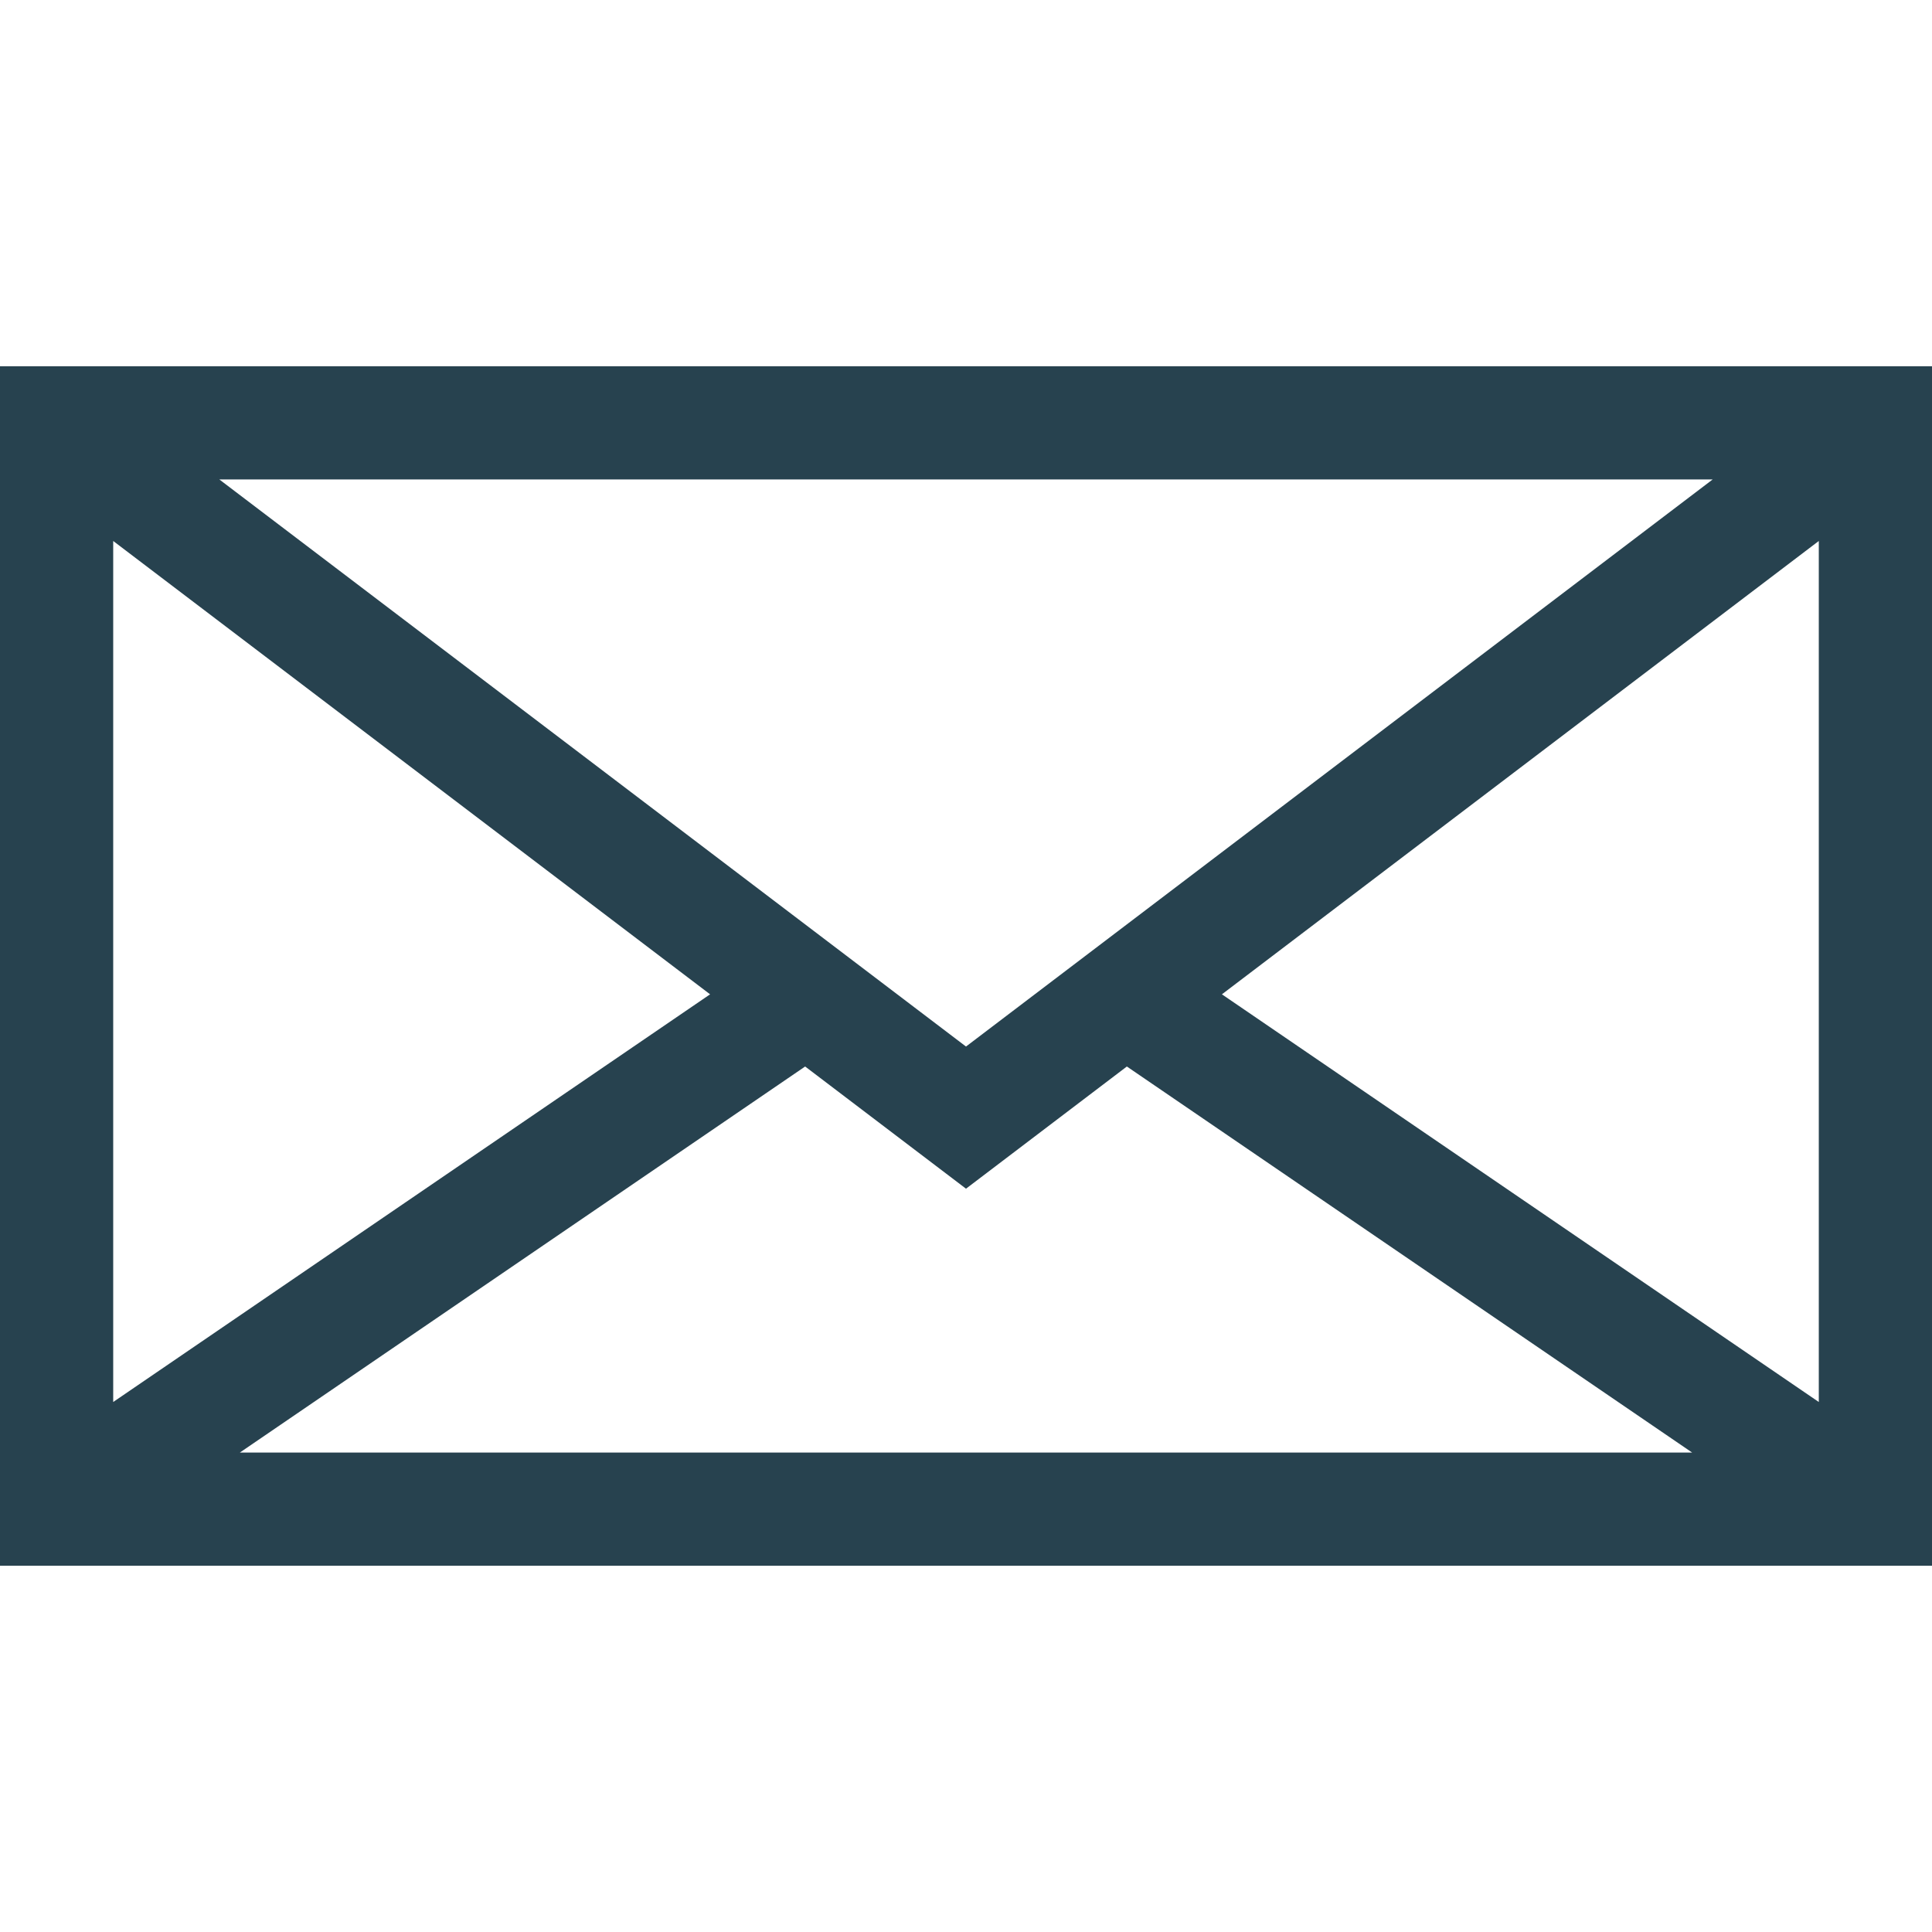
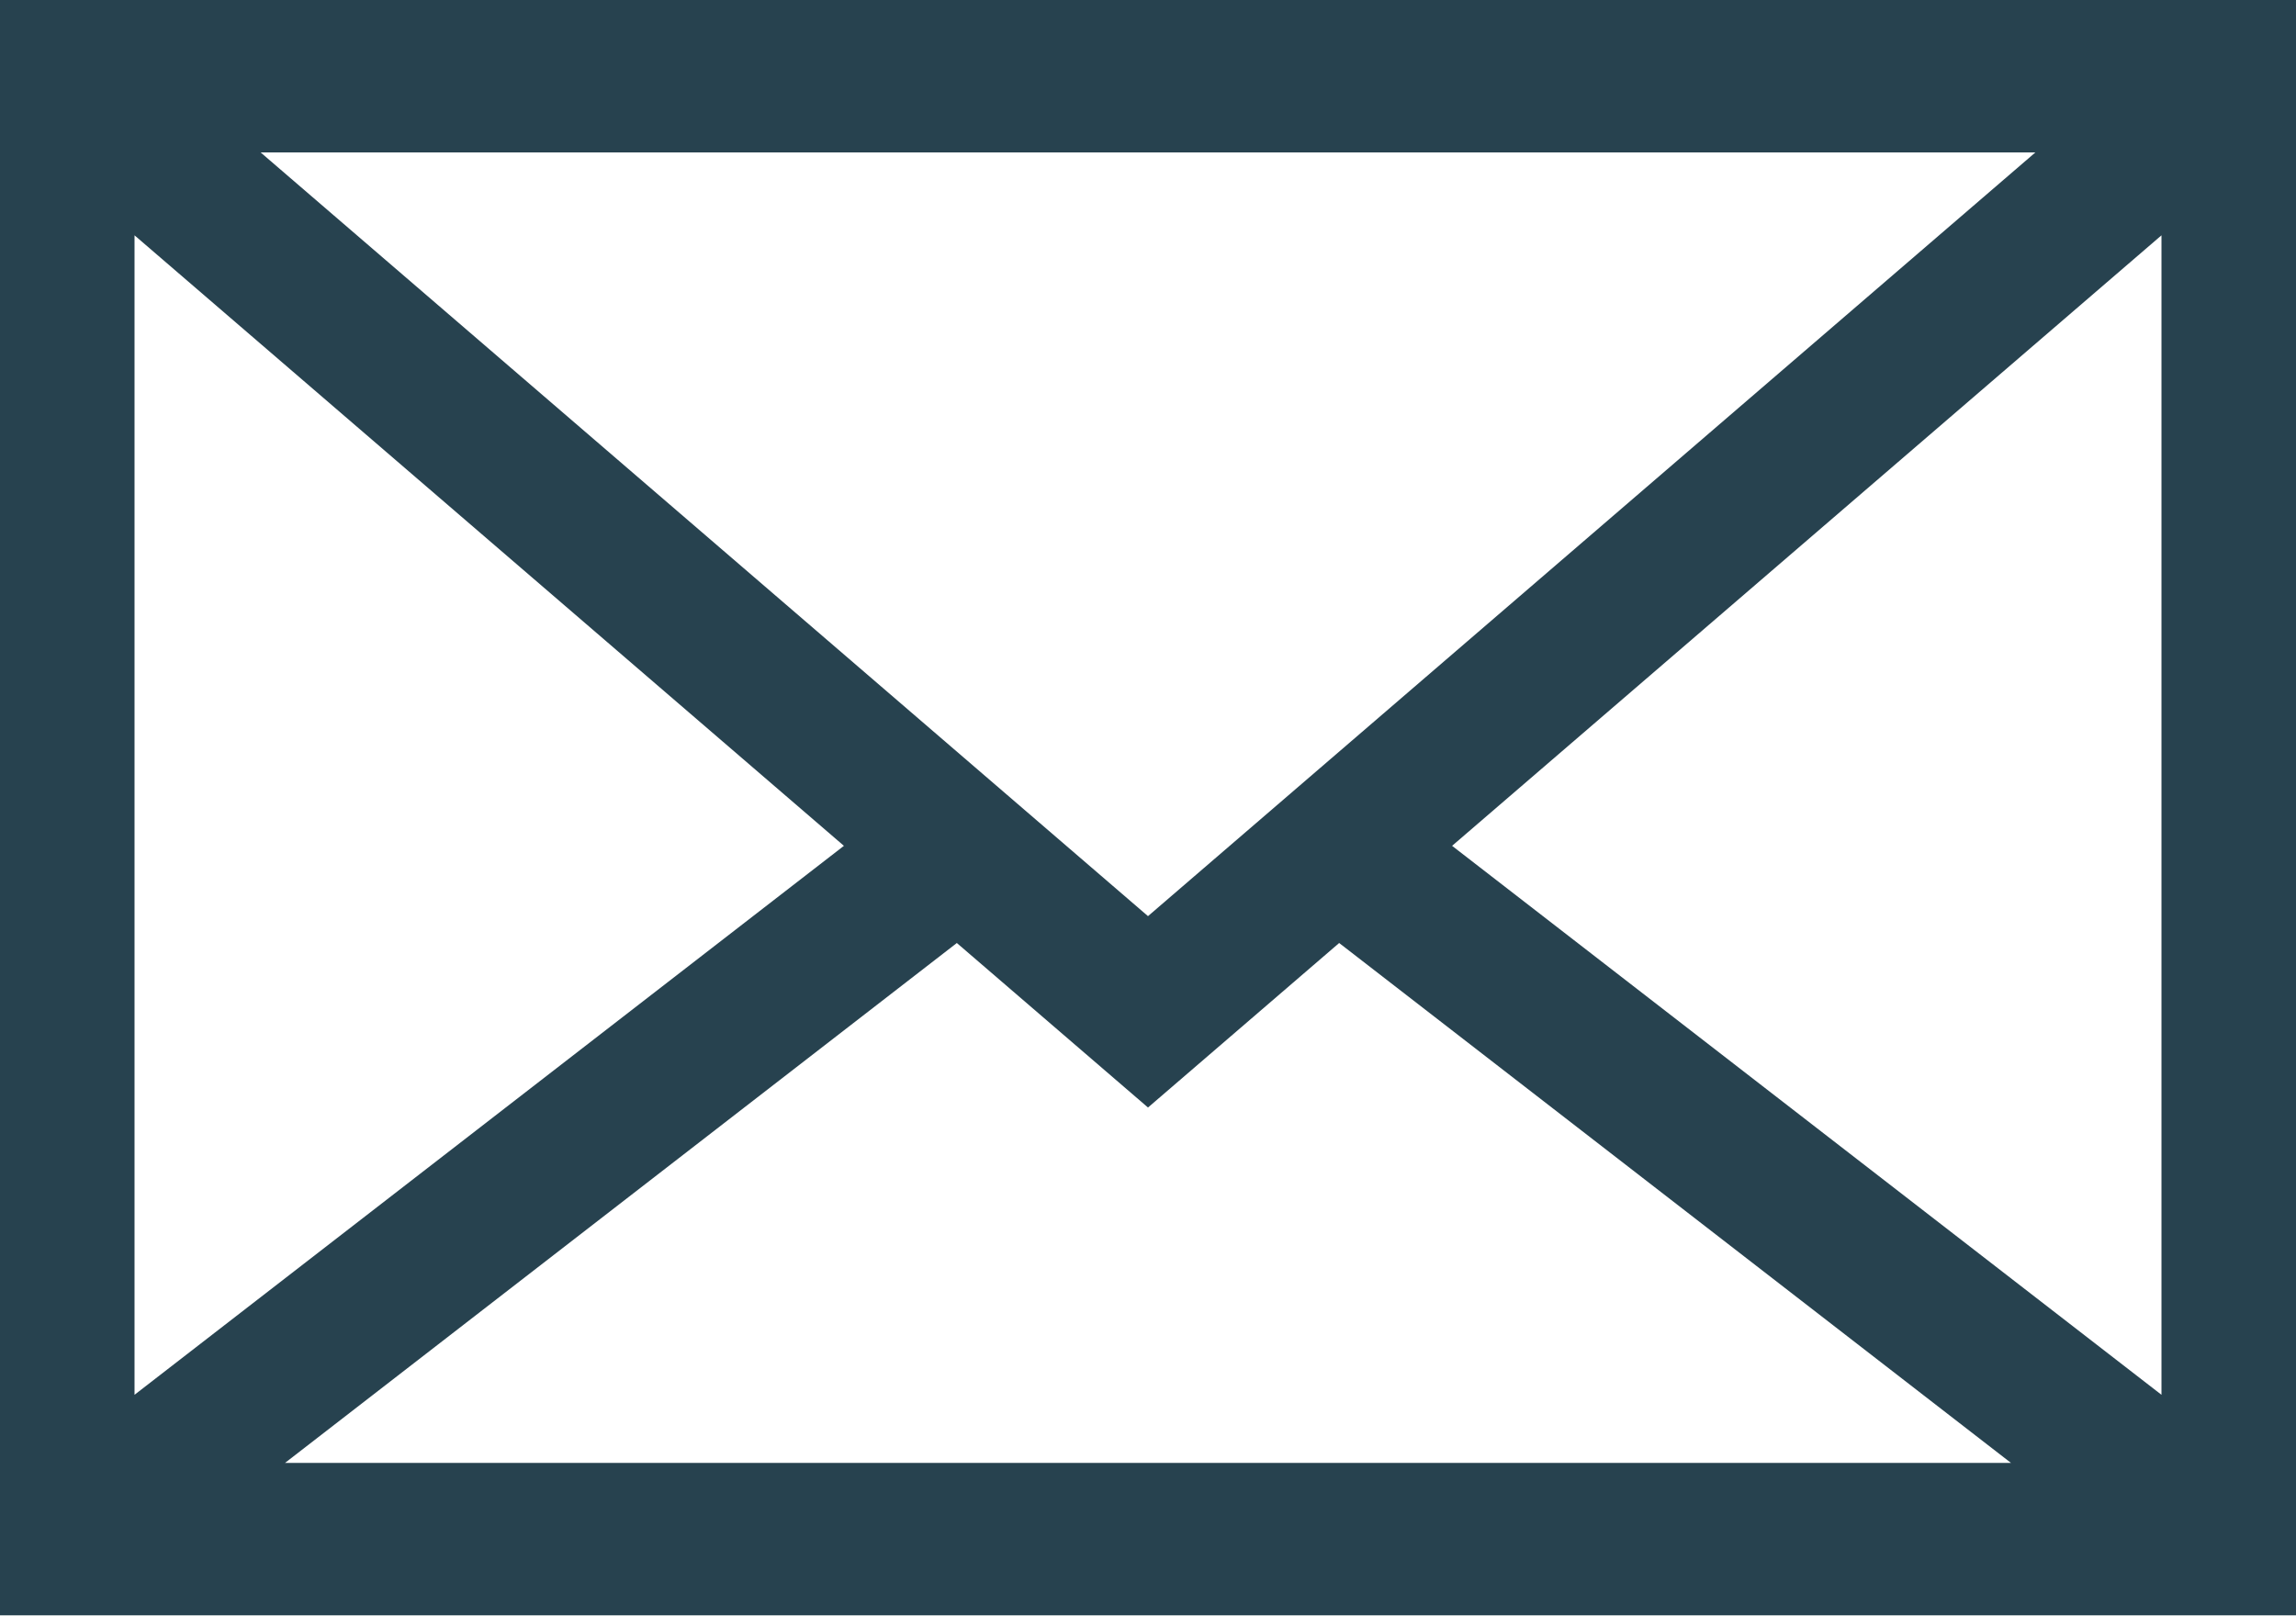
- <svg xmlns="http://www.w3.org/2000/svg" width="512" height="512" viewBox="0 0 512 512" fill="none">
-   <path d="M0 97.055V414.945H512V97.055H0ZM453.88 127.055L256 277.345L58.12 127.055H453.88ZM30 143.365L188.18 263.505L30 371.545V143.365ZM63.56 384.945L213.37 282.635L256 315.015L298.63 282.635L448.44 384.945H63.56ZM482 371.545L323.82 263.505L482 143.365V371.545Z" fill="#27424F" />
+ <svg xmlns="http://www.w3.org/2000/svg" width="27" height="19" viewBox="0 0 27 19" fill="none">
+   <path d="M0 0V19H27V0H0ZM23.935 1.793L13.5 10.776L3.065 1.793H23.935ZM1.582 2.768L9.924 9.949L1.582 16.406V2.768ZM3.352 17.207L11.252 11.092L13.5 13.027L15.748 11.092L23.648 17.207H3.352ZM25.418 16.406L17.076 9.949L25.418 2.768V16.406Z" fill="#27424F" />
</svg>
